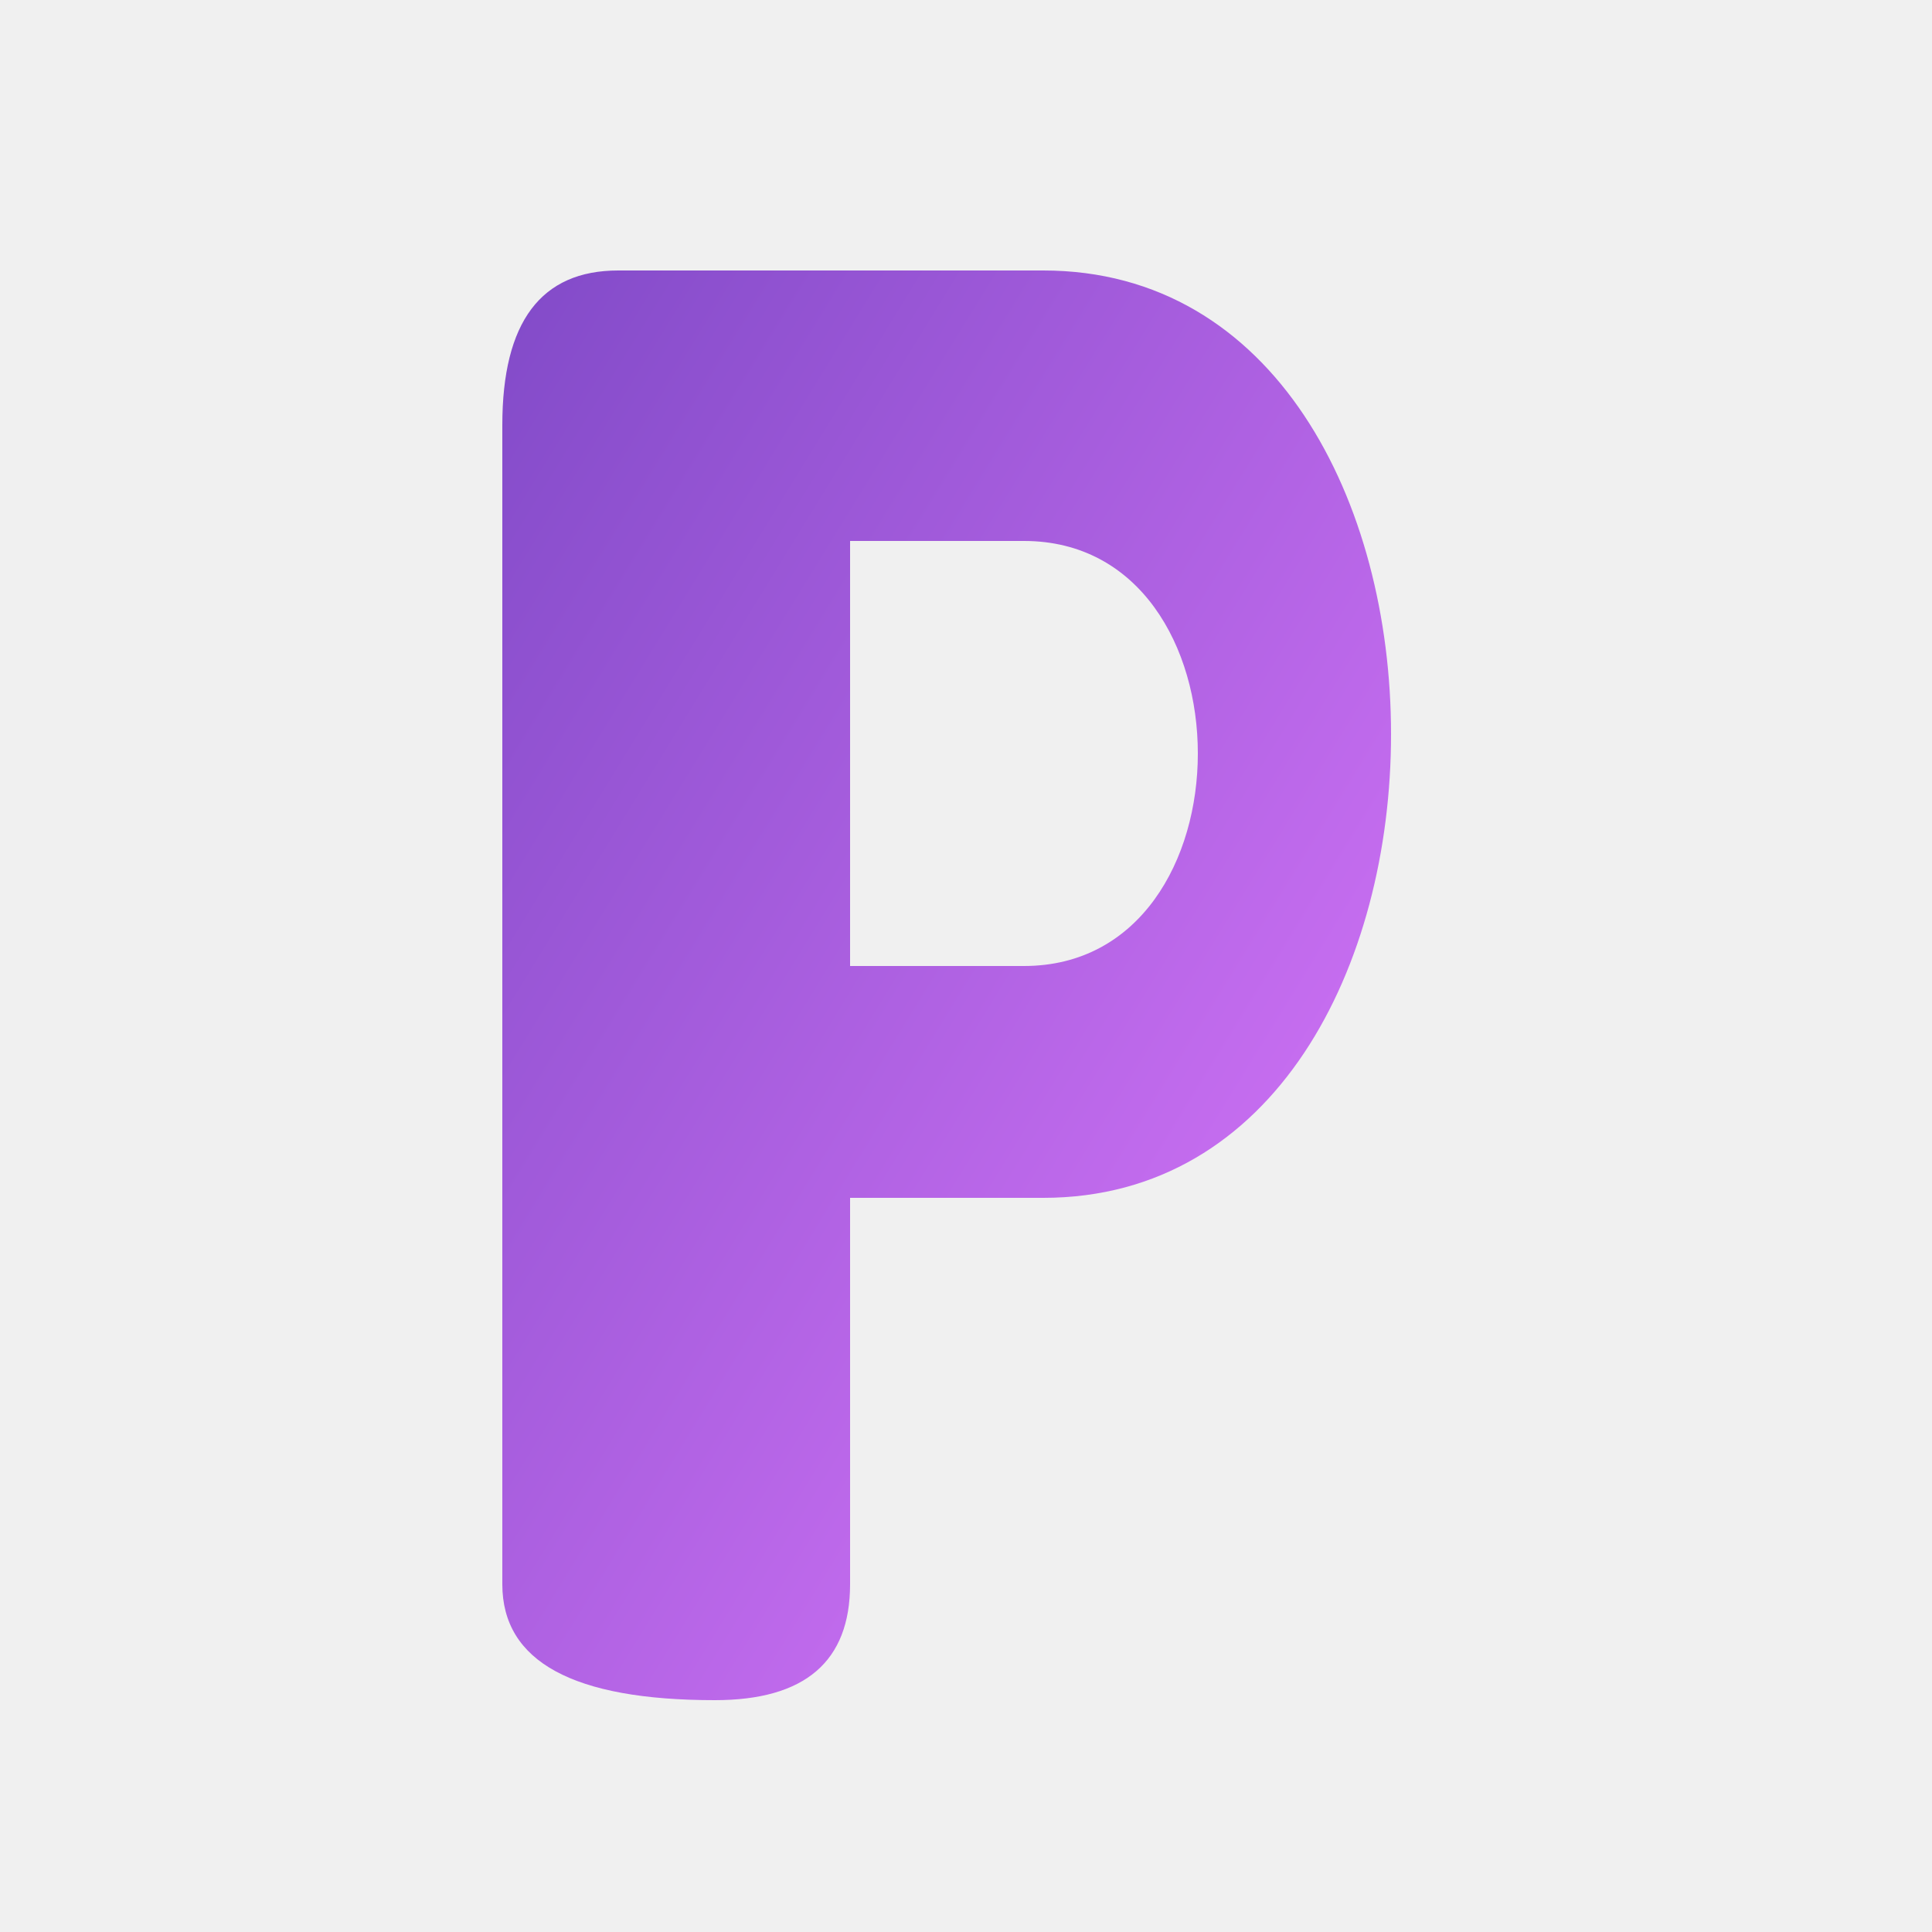
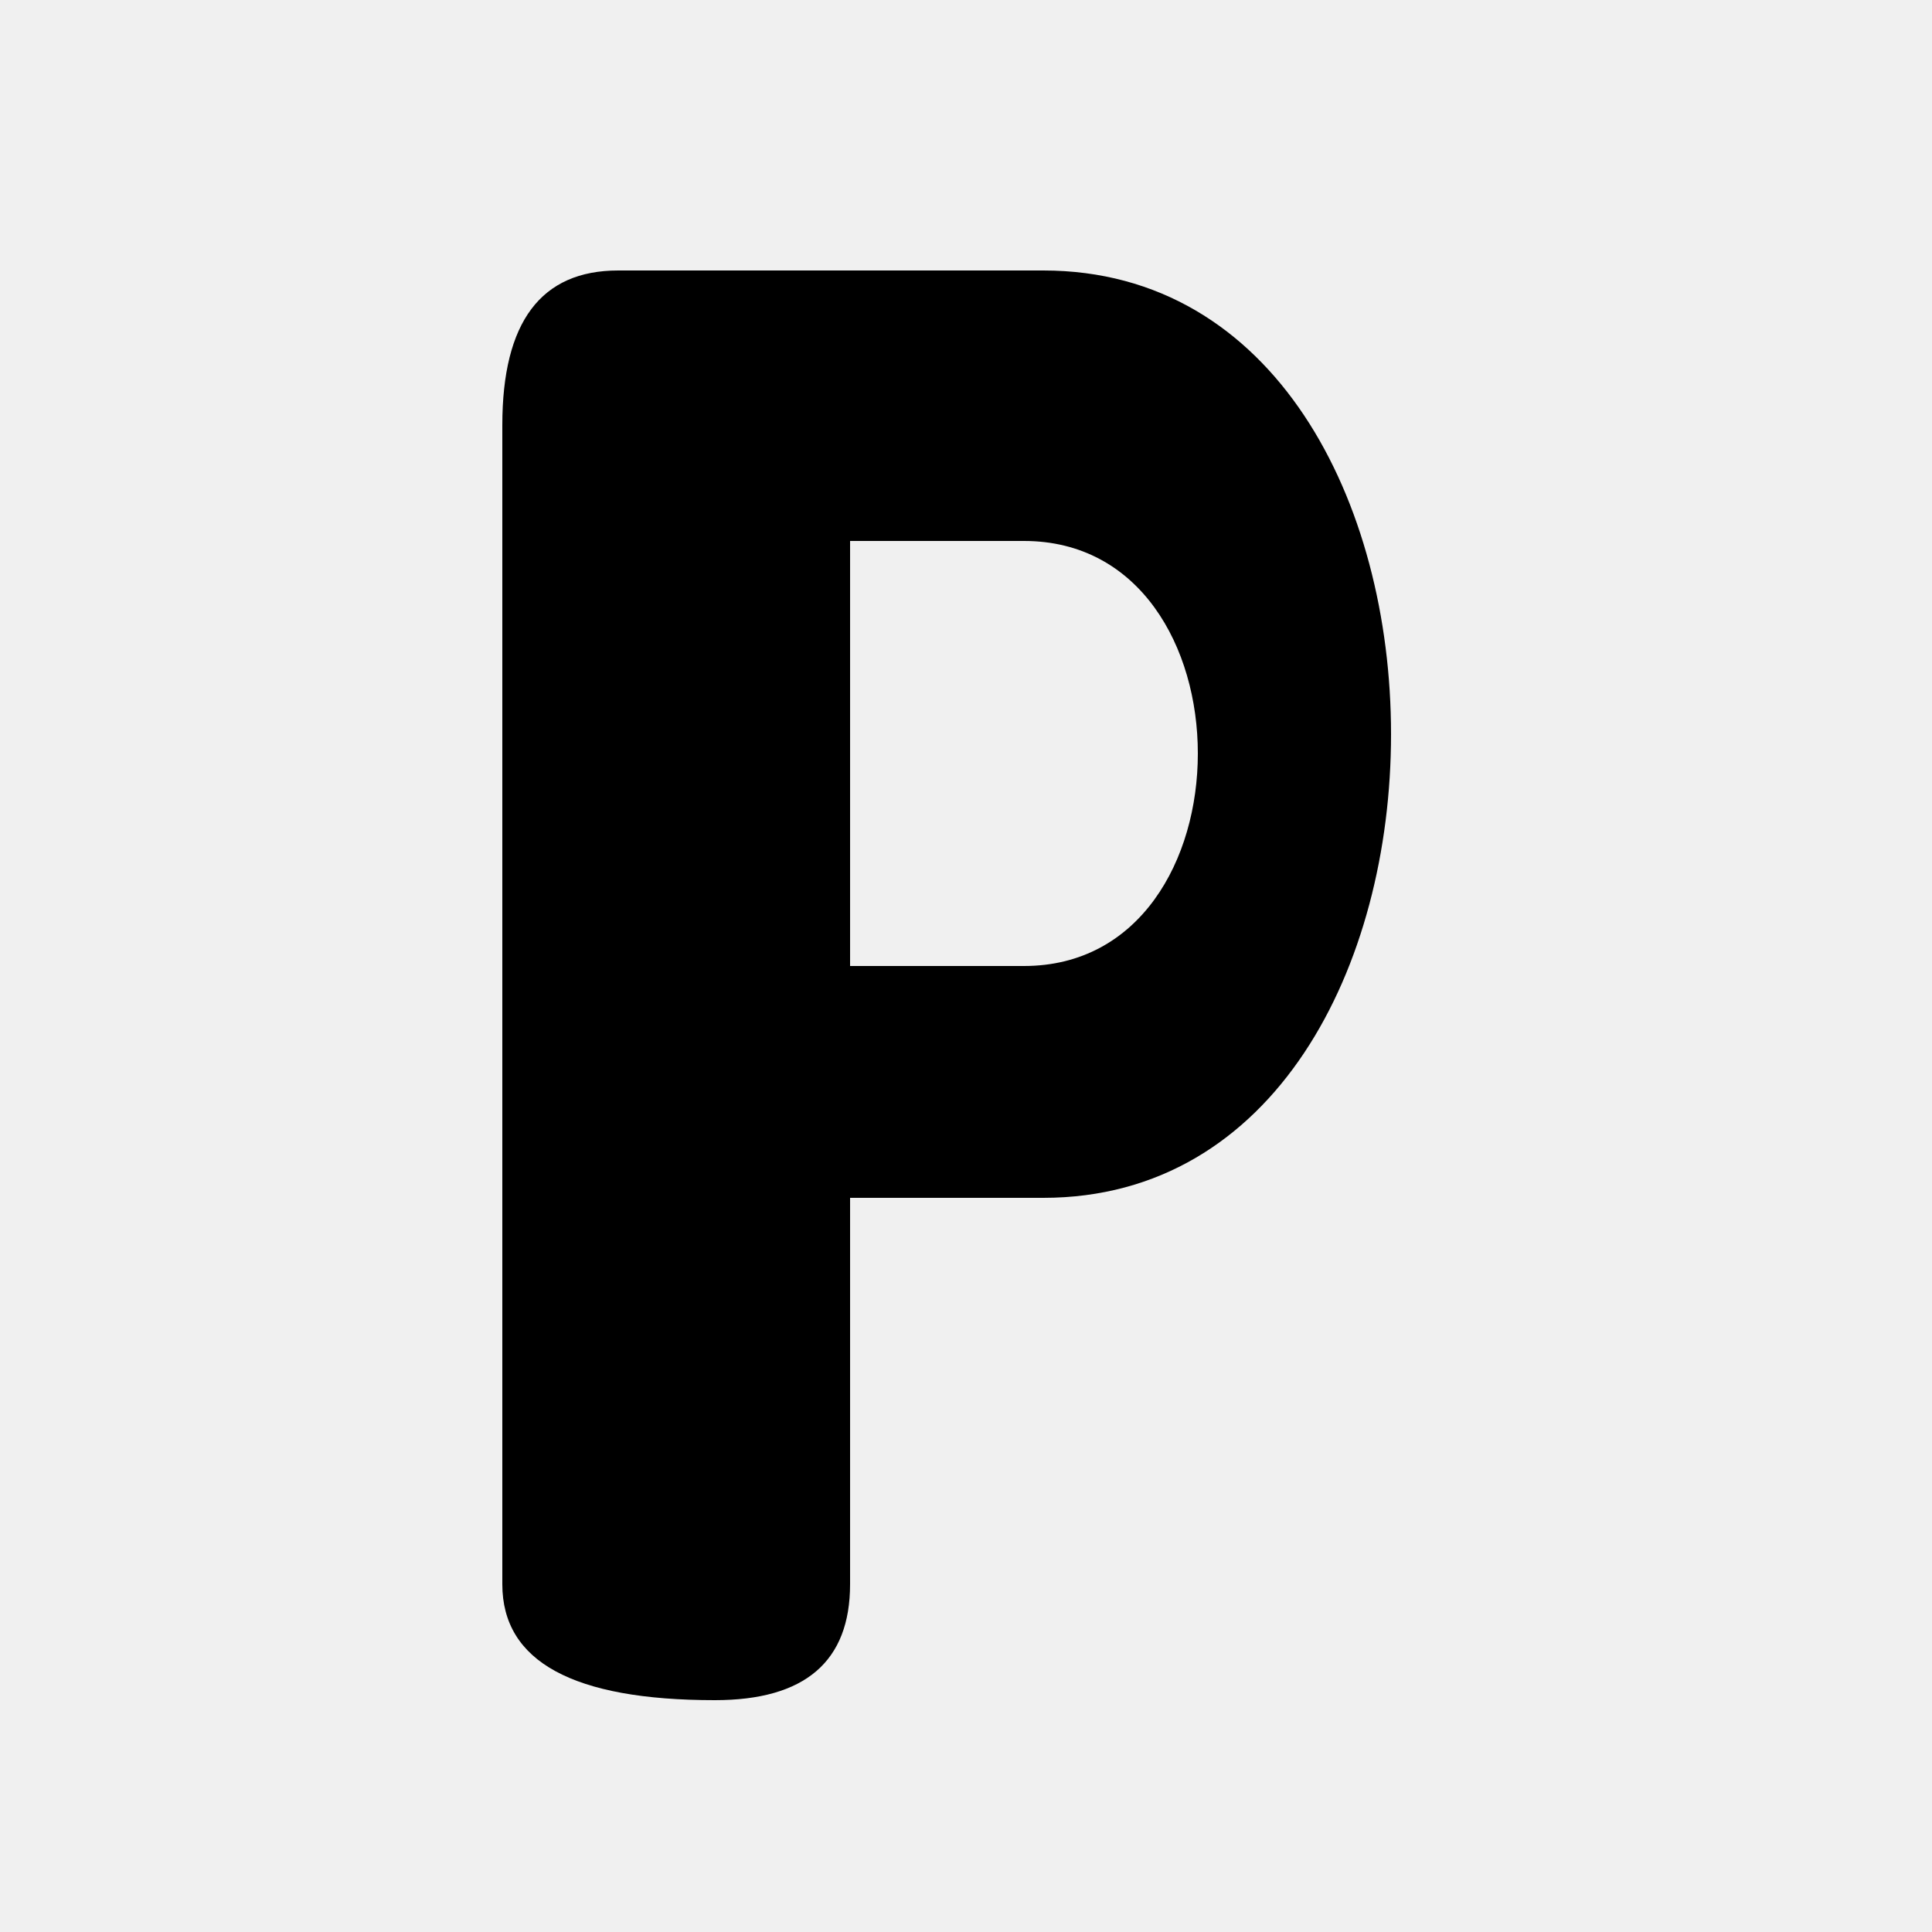
<svg xmlns="http://www.w3.org/2000/svg" width="100" height="100" viewBox="0 0 100 100" fill="none">
-   <defs>
-     <linearGradient id="g" x1="0" y1="0" x2="1" y2="1">
-       <stop offset="0%" stop-color="#814ac8" />
-       <stop offset="100%" stop-color="#df7afe" />
-     </linearGradient>
-   </defs>
-   <path fill-rule="evenodd" fill="url(#g)" d="M 26 22 Q 26 14 32 14 L 54 14 C 78 14 78 62 54 62 L 44 62 L 44 82 Q 44 88 37 88 Q 26 88 26 82 Z M 44 28 L 53 28 C 65 28 65 50 53 50 L 44 50 Z" />
+   <style>
+     path { fill: #000; }
+     @media (prefers-color-scheme: dark) {
+       path { fill: #fff; }
+     }
+   </style>
+   <path fill-rule="evenodd" d="M 26 22 Q 26 14 32 14 L 54 14 C 78 14 78 62 54 62 L 44 62 L 44 82 Q 44 88 37 88 Q 26 88 26 82 Z M 44 28 L 53 28 C 65 28 65 50 53 50 L 44 50 Z" />
</svg>
